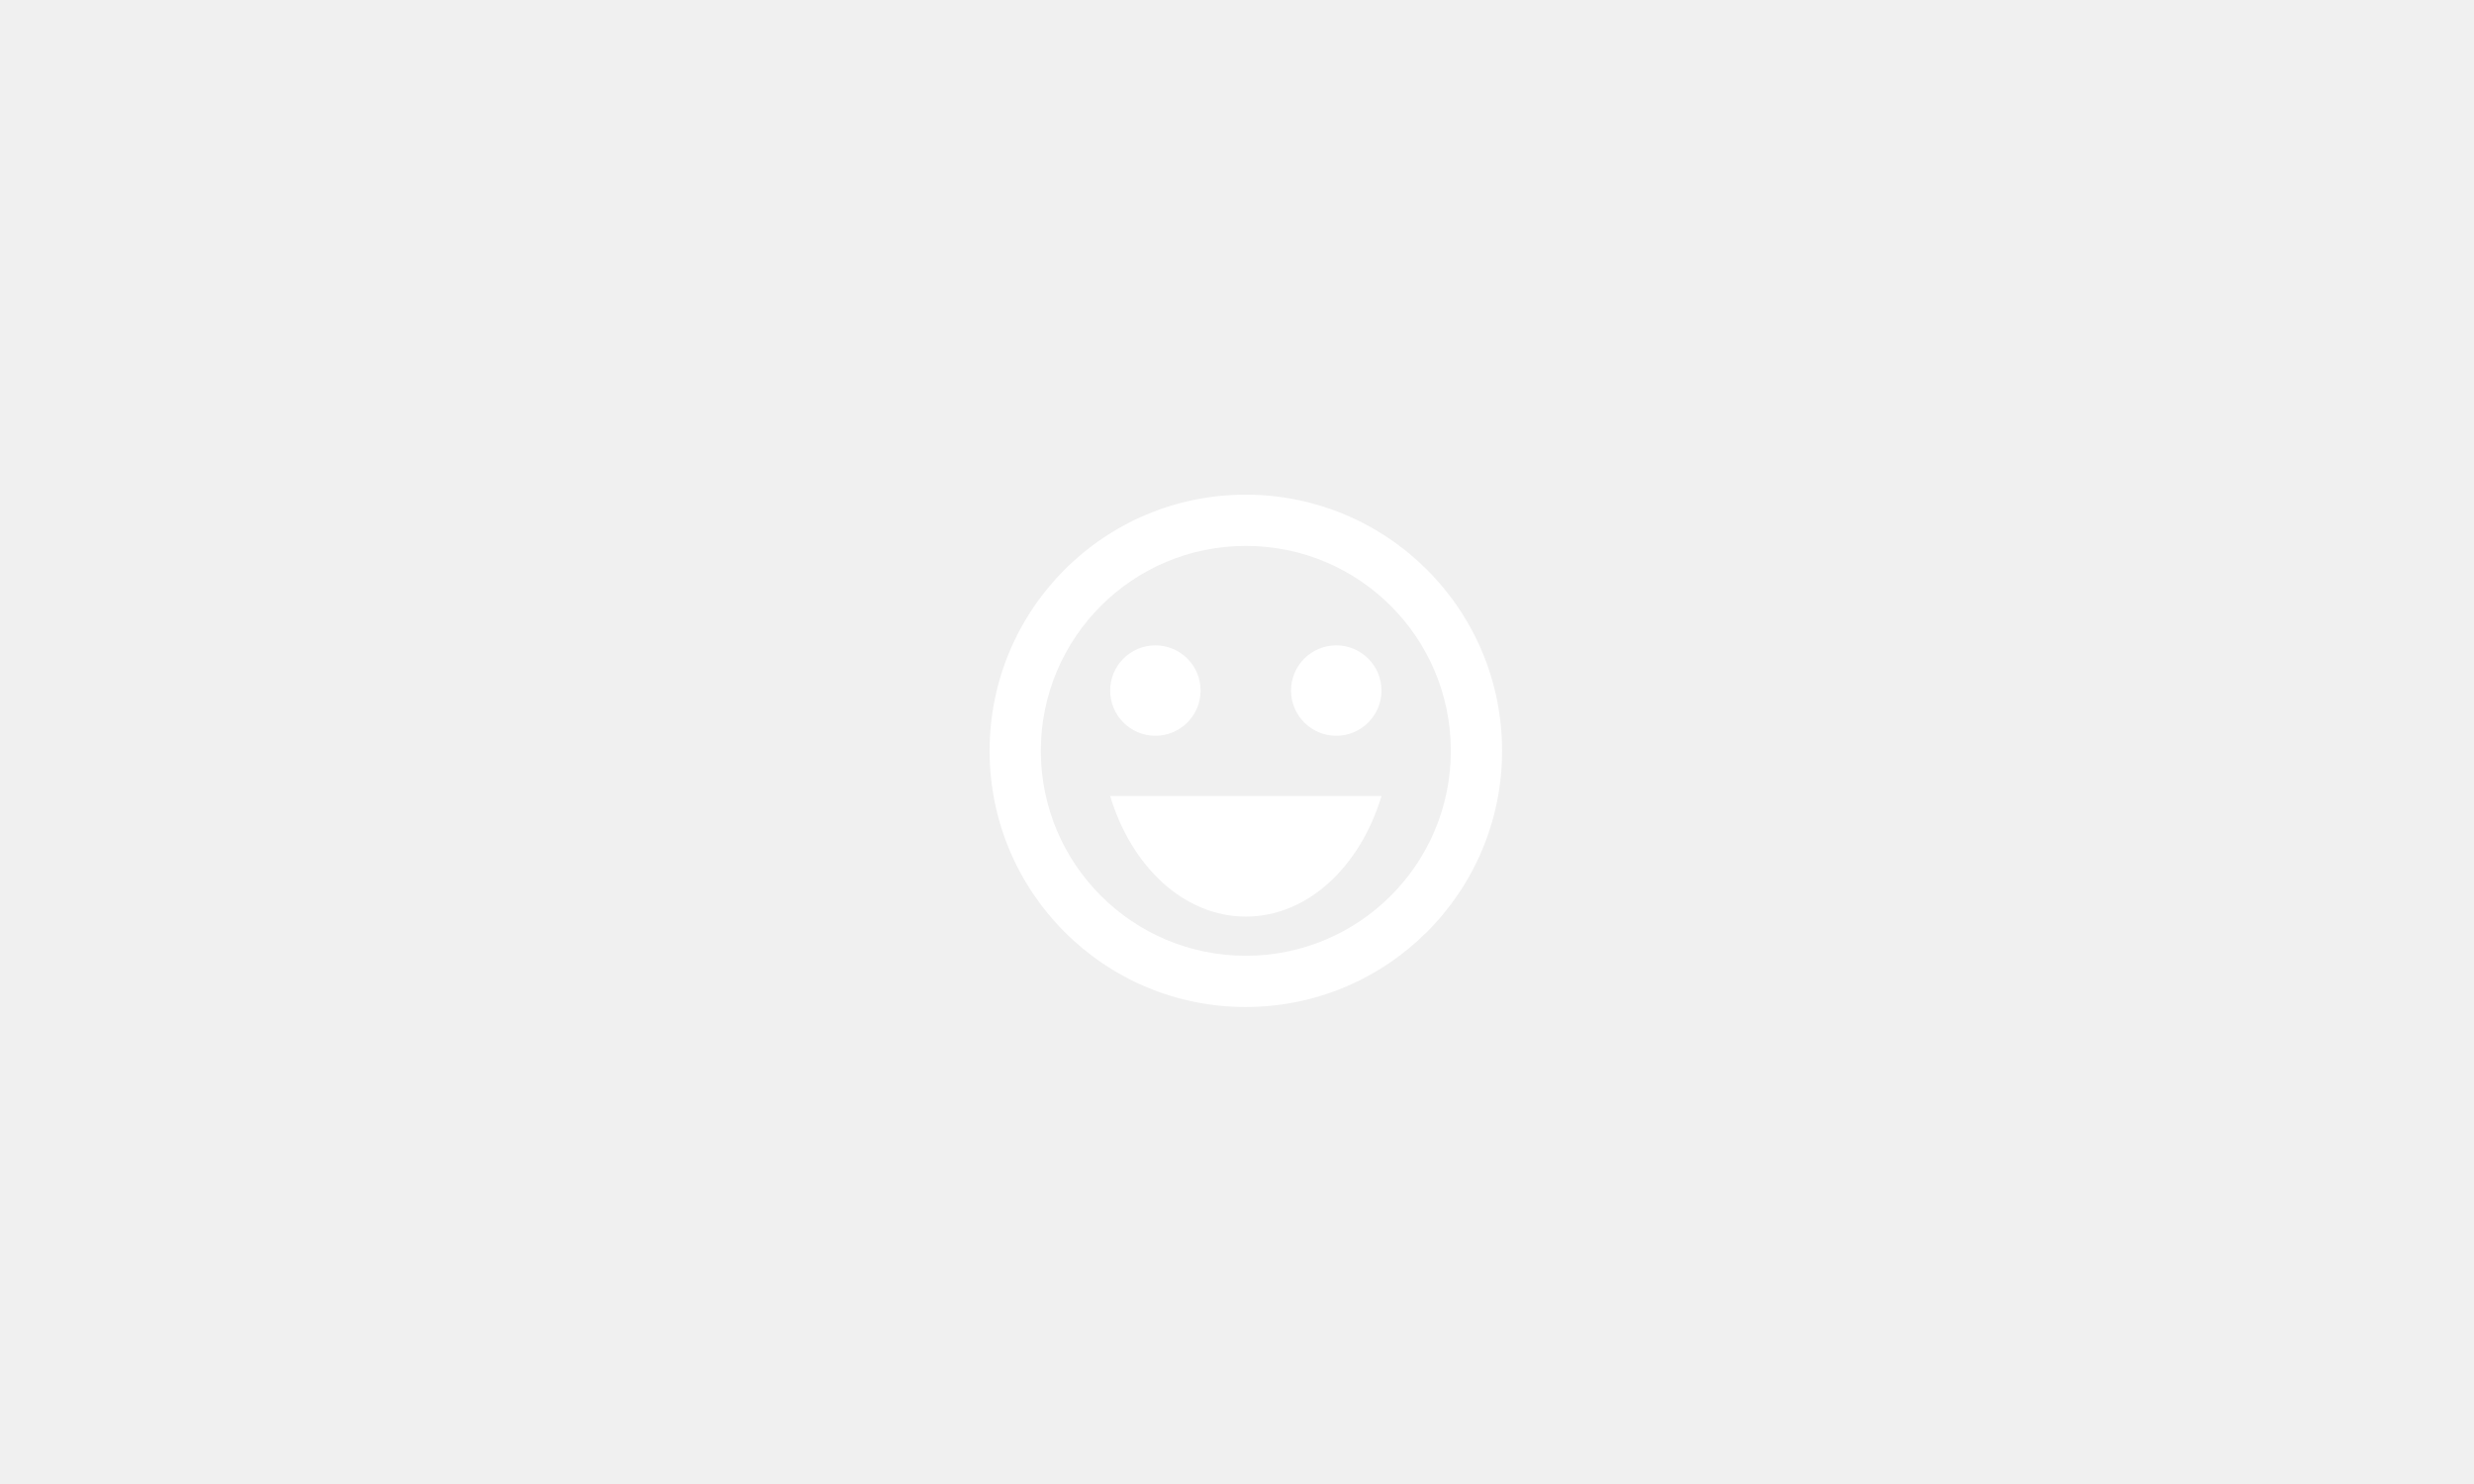
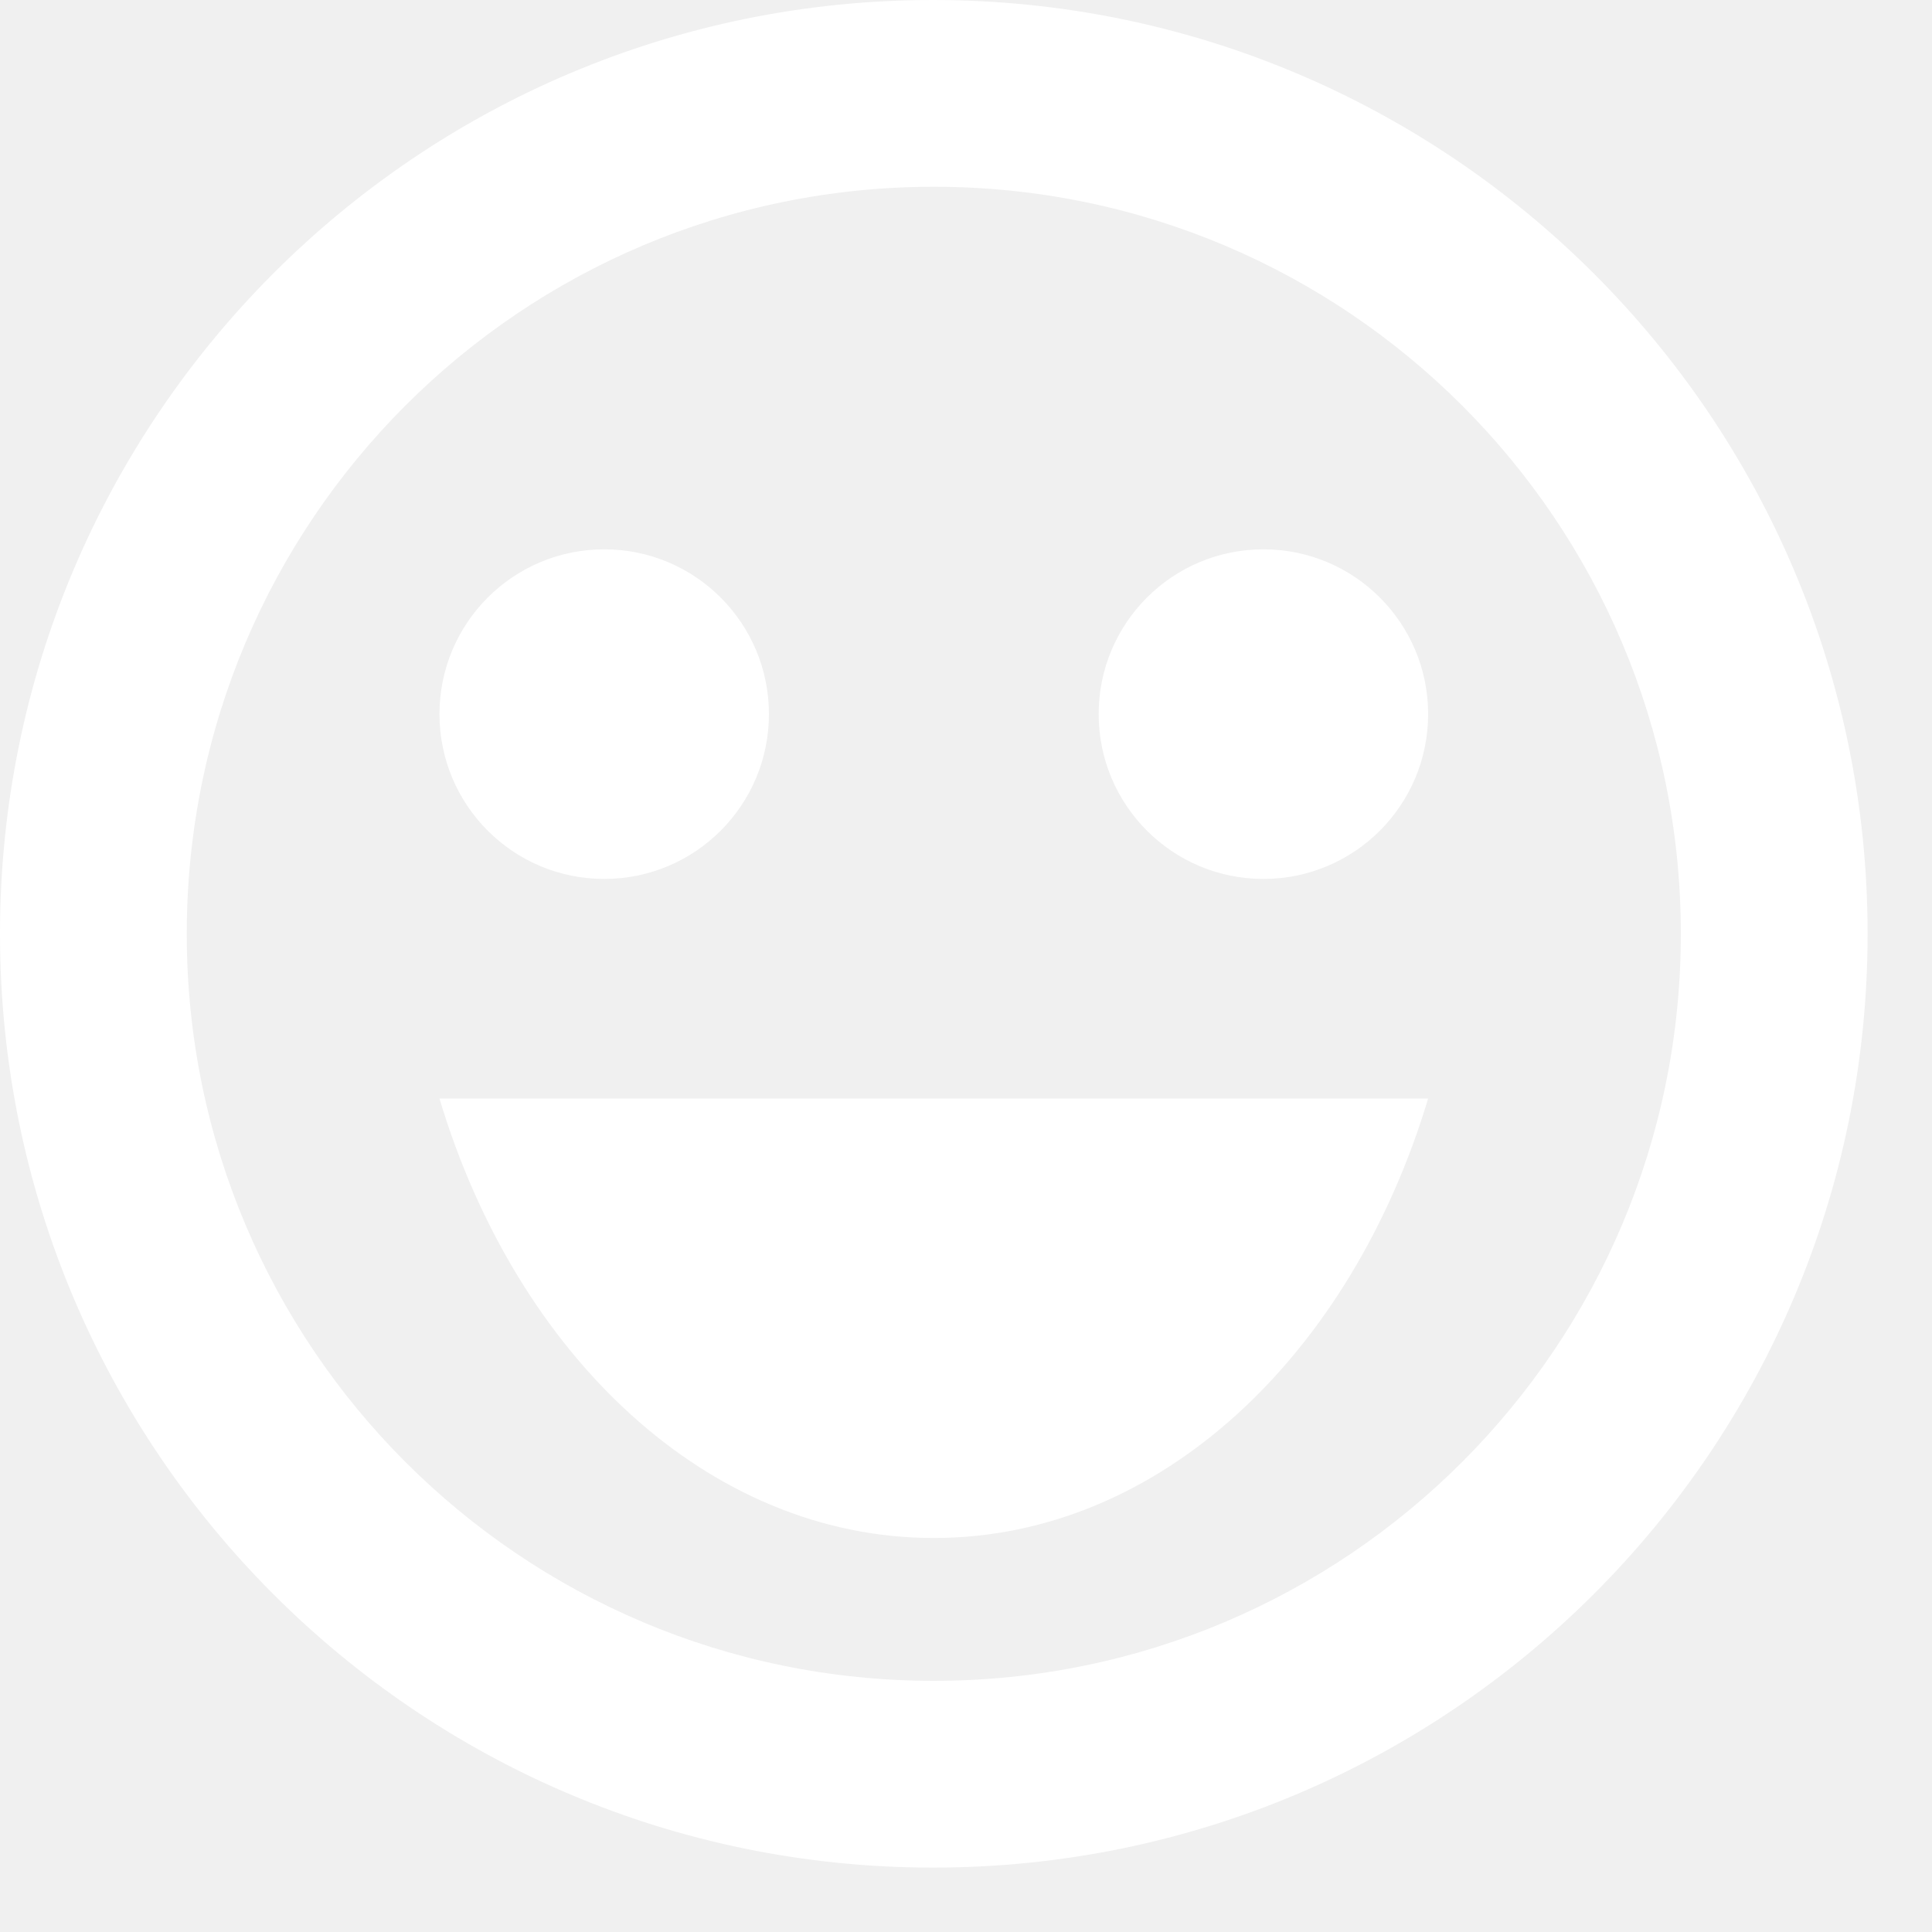
- <svg xmlns="http://www.w3.org/2000/svg" width="70" height="42" viewBox="0 0 70 42" fill="none">
-   <path d="M37.809 20.823C38.515 20.823 39.088 20.251 39.088 19.544C39.088 18.837 38.515 18.265 37.809 18.265C37.102 18.265 36.529 18.837 36.529 19.544C36.529 20.251 37.102 20.823 37.809 20.823Z" fill="white" />
-   <path d="M32.691 20.823C33.398 20.823 33.97 20.251 33.97 19.544C33.97 18.837 33.398 18.265 32.691 18.265C31.984 18.265 31.412 18.837 31.412 19.544C31.412 20.251 31.984 20.823 32.691 20.823Z" fill="white" />
-   <path d="M35.25 25.941C37 25.941 38.489 24.525 39.088 22.529H31.412C32.01 24.525 33.5 25.941 35.25 25.941Z" fill="white" />
-   <path d="M35.243 14C31.241 14 28 17.248 28 21.25C28 25.252 31.241 28.5 35.243 28.5C39.252 28.5 42.5 25.252 42.5 21.25C42.5 17.248 39.252 14 35.243 14ZM35.25 27.05C32.045 27.05 29.45 24.454 29.45 21.25C29.45 18.046 32.045 15.45 35.25 15.45C38.455 15.45 41.05 18.046 41.05 21.25C41.05 24.454 38.455 27.05 35.25 27.05Z" fill="white" />
+ <svg xmlns="http://www.w3.org/2000/svg" width="15" height="15" viewBox="0 0 15 15" fill="none">
+   <path d="M9.809 6.824C10.516 6.824 11.088 6.251 11.088 5.544C11.088 4.838 10.516 4.265 9.809 4.265C9.102 4.265 8.53 4.838 8.53 5.544C8.53 6.251 9.102 6.824 9.809 6.824Z" fill="white" />
+   <path d="M4.691 6.824C5.398 6.824 5.97 6.251 5.97 5.544C5.97 4.838 5.398 4.265 4.691 4.265C3.984 4.265 3.412 4.838 3.412 5.544C3.412 6.251 3.984 6.824 4.691 6.824Z" fill="white" />
+   <path d="M7.25 11.941C9 11.941 10.489 10.525 11.088 8.529H3.412C4.01 10.525 5.5 11.941 7.25 11.941Z" fill="white" />
+   <path d="M7.243 0C3.241 0 0 3.248 0 7.25C0 11.252 3.241 14.5 7.243 14.5C11.252 14.5 14.5 11.252 14.5 7.25C14.5 3.248 11.252 0 7.243 0ZM7.25 13.05C4.045 13.05 1.45 10.454 1.45 7.25C1.45 4.045 4.045 1.45 7.25 1.45C10.454 1.45 13.05 4.045 13.05 7.25C13.05 10.454 10.454 13.05 7.25 13.05Z" fill="white" />
</svg>
